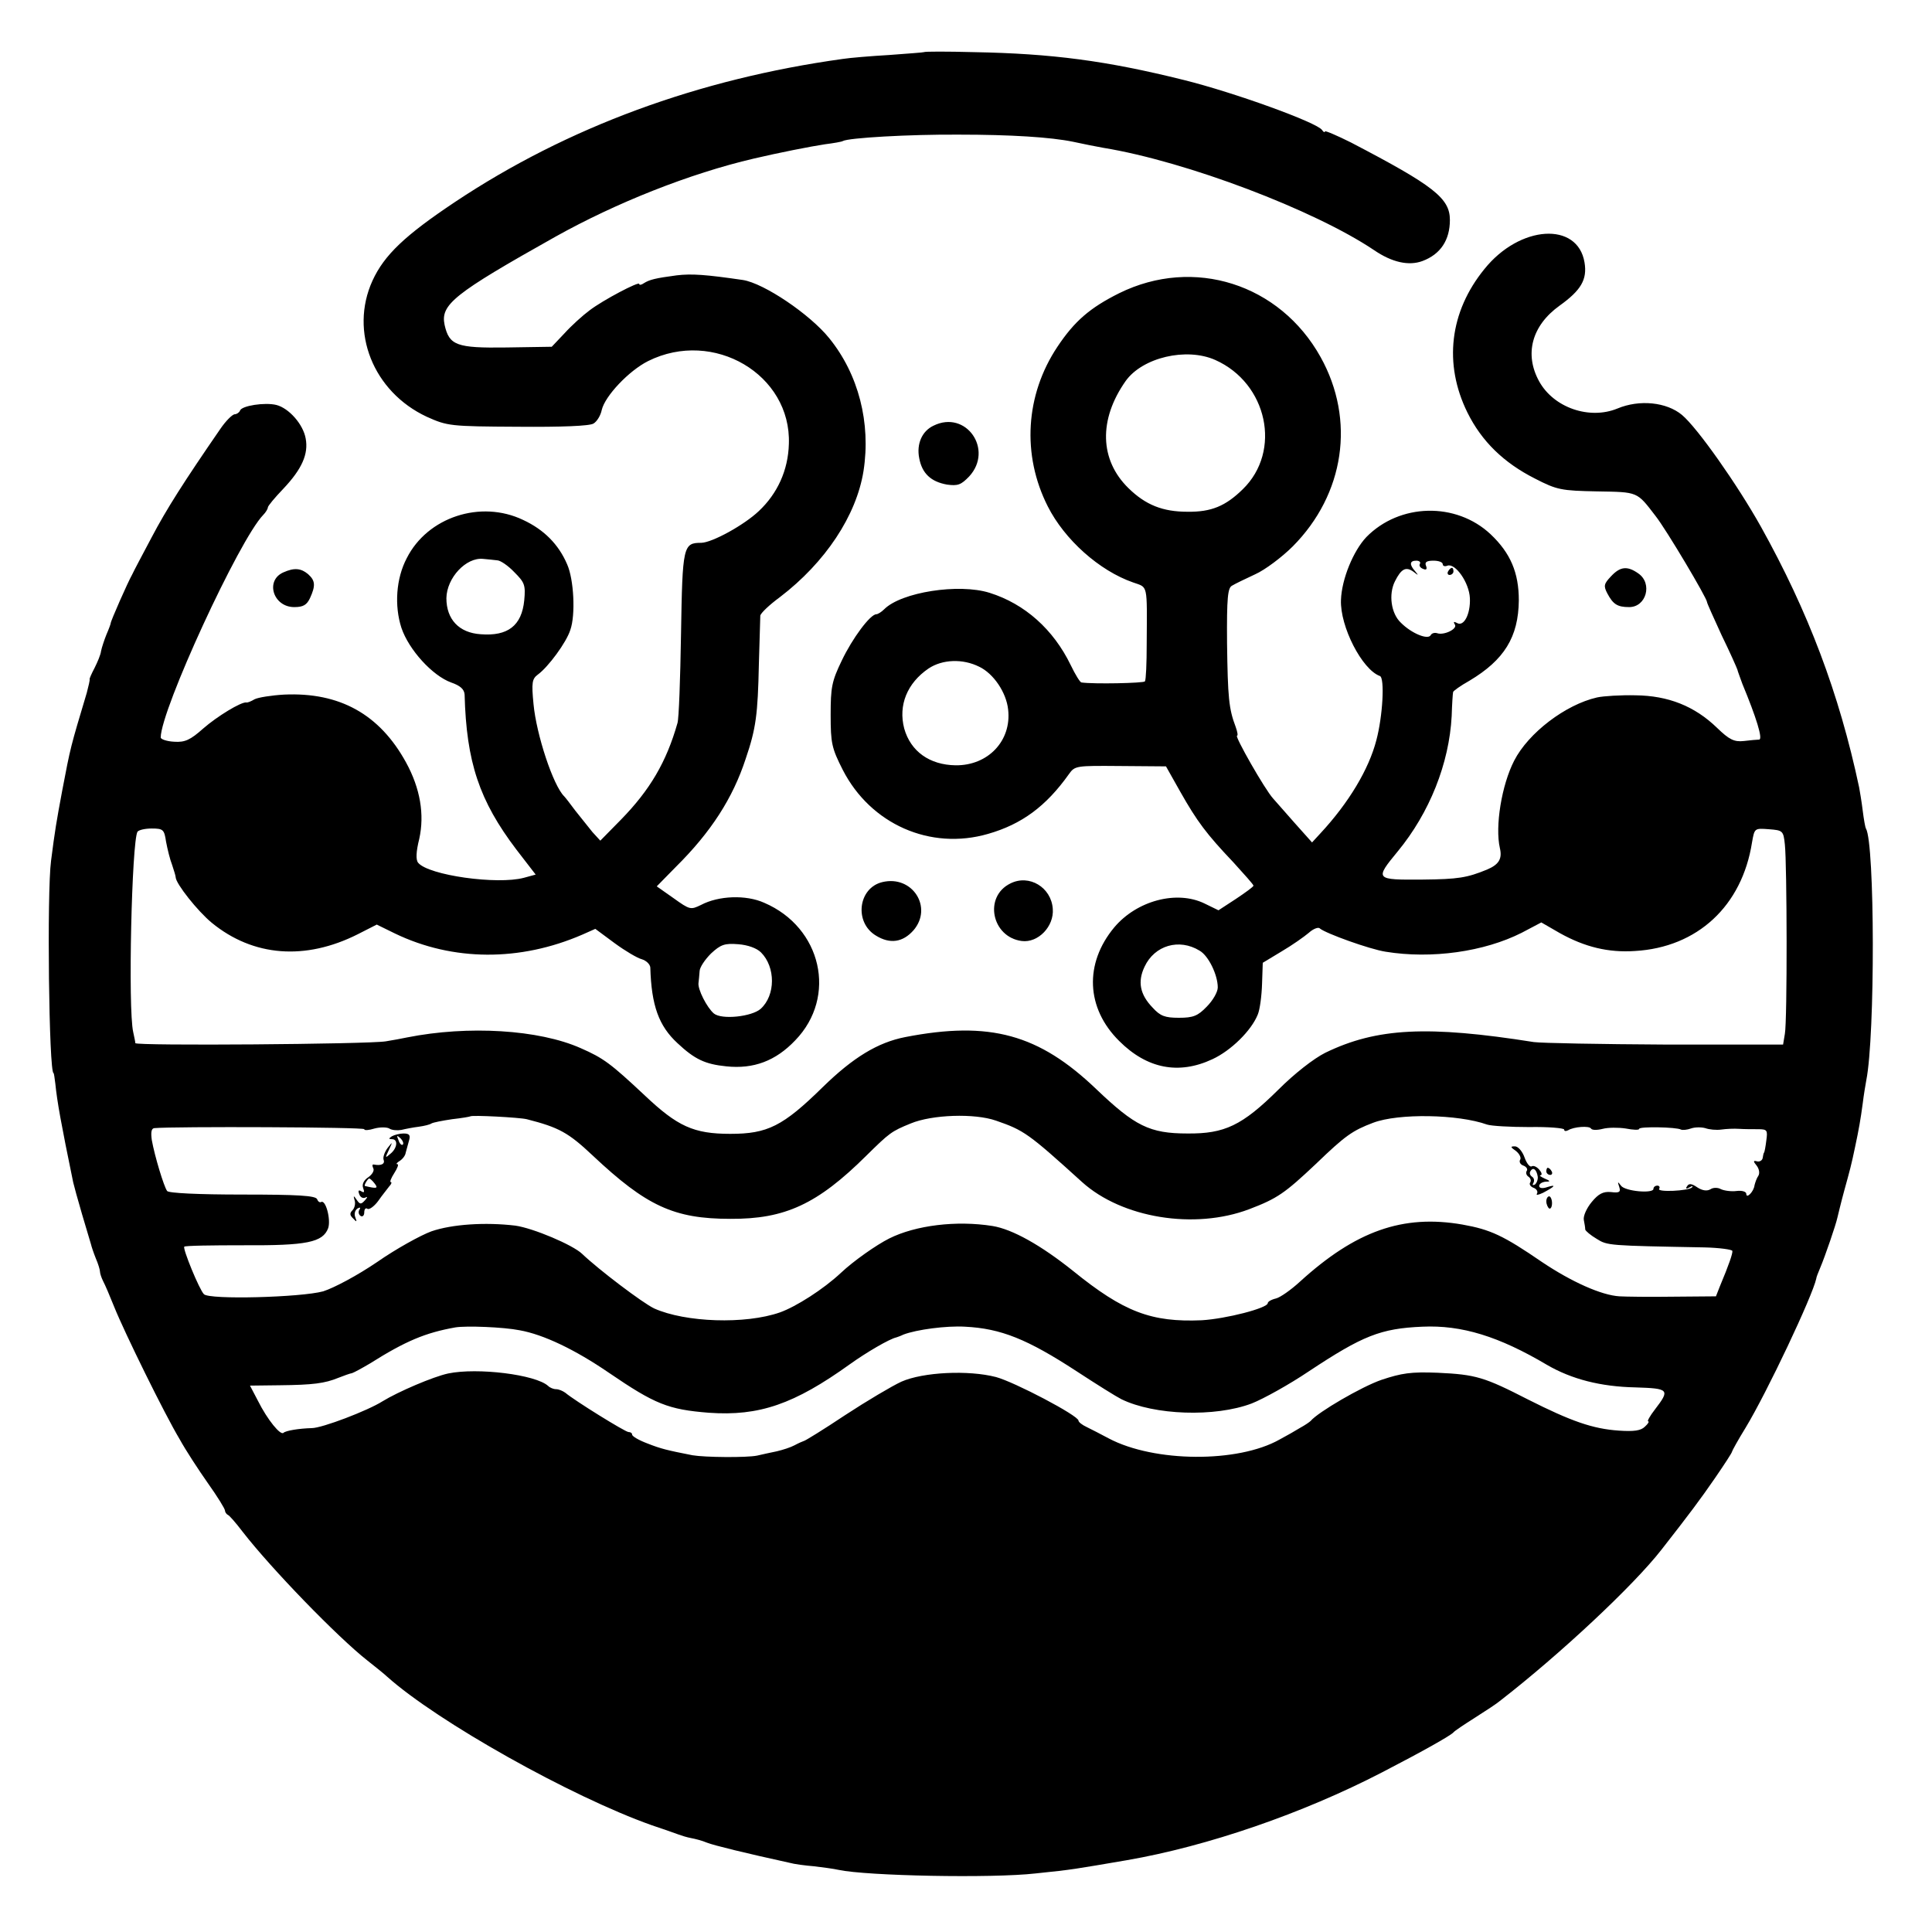
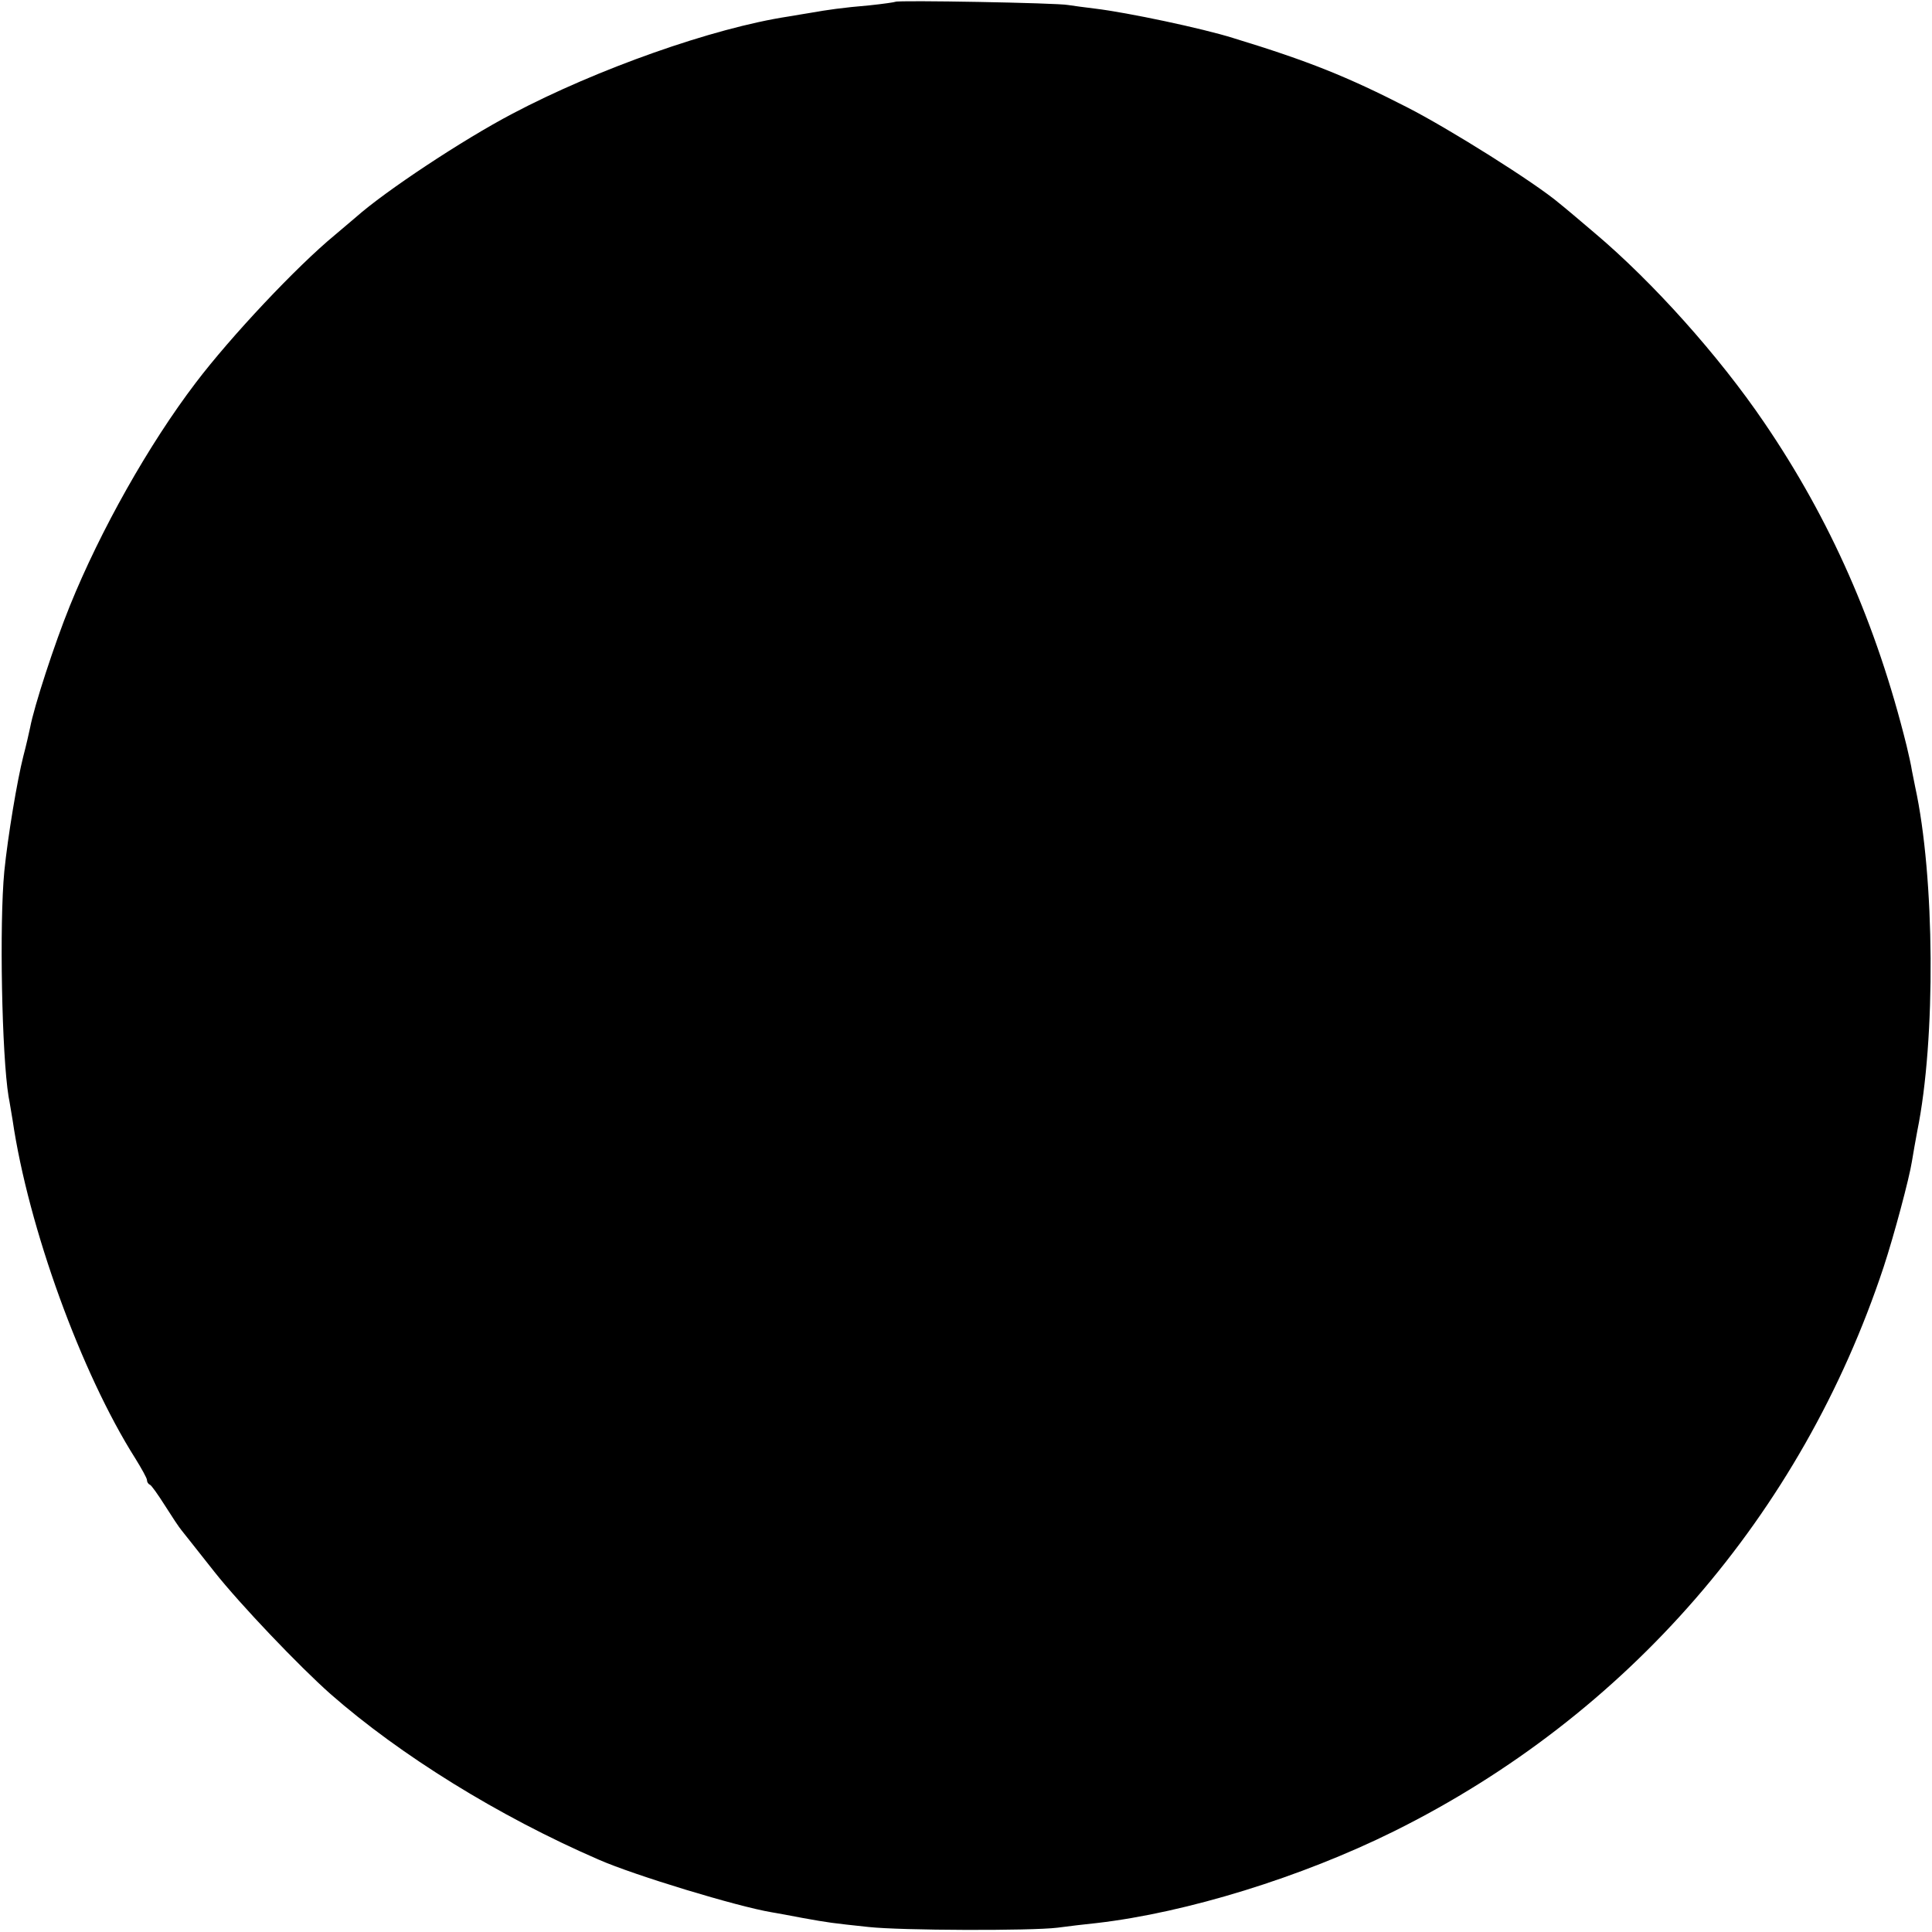
- <svg xmlns="http://www.w3.org/2000/svg" version="1.0" width="541pt" height="541pt" viewBox="0 0 541 541" preserveAspectRatio="xMidYMid meet">
-   <g transform="translate(0,541) scale(0.1,-0.1)" fill="#000000" stroke="none">
-     <path d="M2587 5264 c-1 -1 -45 -4 -97 -8 -52 -3 -111 -8 -130 -11 -404 -56 -771 -191 -1085 -400 -141 -94 -199 -149 -232 -221 -65 -143 2 -311 152 -381 58 -26 65 -27 255 -28 122 -1 201 2 212 9 10 6 20 23 23 38 9 39 76 110 130 137 183 91 401 -38 394 -232 -2 -74 -32 -139 -84 -188 -41 -39 -130 -88 -161 -89 -51 0 -53 -8 -57 -255 -2 -126 -6 -239 -10 -250 -31 -109 -77 -187 -158 -270 l-58 -59 -22 24 c-11 14 -33 41 -48 60 -14 19 -28 37 -31 40 -31 30 -78 173 -86 258 -6 61 -4 71 12 83 29 21 80 90 91 125 15 42 10 142 -9 184 -24 56 -65 97 -123 124 -119 57 -268 8 -326 -107 -30 -57 -35 -133 -15 -195 21 -62 87 -134 139 -153 26 -9 37 -19 38 -34 5 -189 41 -297 145 -434 l54 -70 -33 -9 c-75 -20 -267 7 -296 42 -7 8 -6 31 3 67 15 68 3 141 -37 214 -74 135 -186 197 -341 190 -36 -2 -73 -8 -83 -13 -10 -6 -20 -10 -23 -9 -15 2 -82 -39 -121 -73 -36 -32 -51 -39 -81 -37 -21 1 -38 7 -38 12 1 79 220 554 287 623 7 7 13 17 13 21 0 4 19 27 43 52 53 56 71 98 63 141 -7 40 -47 85 -82 94 -32 8 -98 -2 -102 -16 -2 -5 -9 -10 -15 -10 -7 -1 -25 -19 -40 -41 -102 -148 -151 -225 -192 -303 -26 -49 -51 -96 -55 -105 -12 -21 -60 -130 -60 -136 0 -2 -5 -16 -12 -32 -6 -15 -13 -36 -15 -46 -1 -10 -10 -31 -18 -47 -9 -17 -15 -31 -14 -32 1 -2 -3 -19 -8 -38 -46 -154 -45 -149 -69 -275 -16 -86 -20 -109 -31 -195 -12 -89 -6 -595 7 -595 1 0 3 -13 5 -30 5 -50 16 -111 50 -276 2 -9 13 -49 25 -90 12 -41 23 -78 25 -84 1 -5 7 -23 13 -38 7 -16 12 -33 12 -38 0 -5 4 -17 9 -27 5 -9 19 -42 31 -72 29 -72 141 -300 183 -370 17 -31 53 -86 79 -123 27 -38 48 -72 48 -77 0 -4 4 -10 8 -12 4 -1 23 -23 42 -48 80 -103 265 -294 349 -360 24 -19 49 -39 55 -45 141 -126 515 -336 741 -416 33 -11 67 -23 75 -26 8 -3 24 -8 35 -10 11 -2 31 -7 45 -13 21 -8 107 -29 230 -56 14 -4 45 -8 70 -10 25 -3 55 -7 68 -10 79 -17 429 -24 552 -10 107 11 108 12 255 37 226 39 493 131 715 246 116 60 192 103 200 112 3 4 30 22 60 41 30 19 62 40 70 47 169 131 374 323 452 423 79 101 109 141 151 202 26 38 47 70 47 73 0 2 17 33 38 67 60 99 188 370 198 418 0 3 5 16 11 30 14 33 44 121 48 140 2 8 10 42 19 75 16 58 20 72 31 125 10 47 15 75 21 120 3 25 8 54 10 65 25 125 24 664 -1 705 -2 3 -6 26 -9 50 -3 25 -8 54 -10 65 -56 264 -143 493 -275 730 -66 118 -178 277 -221 313 -43 36 -119 44 -181 18 -78 -32 -178 2 -219 76 -42 76 -21 156 57 212 60 43 78 73 70 121 -19 115 -181 105 -280 -18 -98 -120 -115 -266 -48 -402 40 -81 102 -141 189 -185 62 -32 74 -34 174 -36 116 -2 111 0 164 -69 30 -38 144 -230 144 -241 0 -3 19 -45 41 -93 23 -47 42 -90 44 -96 1 -5 8 -23 14 -40 39 -94 58 -155 47 -156 -6 0 -26 -2 -43 -4 -27 -3 -41 4 -75 37 -63 61 -137 90 -228 91 -41 1 -90 -2 -108 -6 -88 -20 -192 -99 -232 -177 -35 -68 -54 -184 -40 -245 7 -30 -3 -46 -36 -60 -56 -23 -81 -27 -180 -28 -134 -1 -135 0 -70 79 89 108 144 246 151 379 1 33 3 63 4 67 0 3 21 18 46 32 97 58 137 122 138 225 0 77 -23 132 -79 185 -97 91 -255 87 -348 -8 -36 -38 -69 -117 -71 -176 -3 -74 59 -195 109 -213 14 -5 8 -113 -10 -180 -21 -81 -77 -175 -157 -261 l-23 -25 -50 56 c-27 31 -54 61 -59 67 -23 25 -109 176 -101 176 3 0 1 11 -4 25 -19 50 -22 82 -24 234 -1 128 2 155 14 161 8 5 37 19 65 32 27 12 75 48 105 78 145 146 176 354 78 530 -114 205 -355 282 -564 179 -82 -41 -125 -78 -173 -150 -90 -135 -100 -303 -27 -447 47 -93 144 -180 239 -213 42 -15 39 -1 38 -172 0 -54 -2 -101 -5 -105 -3 -5 -144 -8 -178 -3 -4 1 -17 22 -30 49 -48 99 -128 171 -227 202 -86 27 -247 2 -295 -46 -8 -8 -18 -14 -22 -14 -17 0 -67 -67 -97 -130 -28 -58 -31 -75 -31 -152 0 -79 3 -93 34 -154 78 -152 245 -226 407 -179 94 27 162 77 226 167 17 24 20 24 144 23 l128 -1 40 -71 c47 -83 73 -118 149 -198 30 -33 56 -62 56 -65 0 -3 -22 -19 -49 -37 l-49 -32 -39 19 c-78 38 -190 8 -253 -67 -84 -101 -79 -226 14 -318 78 -78 167 -95 261 -51 52 24 109 80 127 125 6 14 11 53 12 86 l2 59 53 32 c29 17 63 41 76 52 12 11 27 17 31 12 17 -14 139 -58 184 -65 129 -21 276 0 381 53 l55 29 52 -30 c70 -39 136 -55 210 -50 175 10 300 126 328 304 7 40 7 40 47 37 39 -3 41 -4 45 -43 6 -54 7 -492 0 -530 l-5 -30 -329 0 c-181 1 -347 4 -369 7 -297 47 -440 40 -584 -30 -32 -16 -86 -58 -131 -103 -102 -101 -151 -124 -255 -123 -106 0 -147 21 -255 124 -161 154 -298 192 -535 146 -77 -15 -146 -57 -231 -140 -112 -110 -155 -131 -259 -131 -103 0 -148 21 -240 108 -95 89 -115 104 -179 132 -117 52 -315 64 -486 30 -14 -3 -41 -8 -60 -11 -49 -8 -700 -13 -701 -5 0 3 -3 17 -6 31 -15 65 -4 534 12 561 4 5 21 9 40 9 32 0 35 -3 40 -37 4 -21 11 -50 17 -65 5 -15 10 -31 10 -35 1 -18 61 -94 101 -127 116 -95 262 -106 409 -32 l53 27 51 -25 c162 -78 350 -79 525 -3 l36 16 54 -40 c30 -22 64 -42 76 -45 13 -4 23 -14 24 -23 3 -107 24 -164 76 -212 48 -45 77 -59 137 -65 76 -8 138 15 193 73 118 122 74 316 -87 385 -51 23 -128 20 -177 -6 -29 -14 -31 -14 -77 19 l-47 33 53 54 c99 98 160 193 196 303 29 85 34 124 37 265 2 69 4 130 4 136 1 7 25 30 55 52 127 97 214 228 234 353 21 135 -14 271 -96 372 -54 67 -183 154 -242 163 -103 15 -143 18 -185 13 -60 -8 -76 -12 -92 -22 -7 -5 -13 -6 -13 -2 0 8 -101 -45 -139 -74 -19 -14 -51 -43 -70 -64 l-36 -38 -127 -2 c-140 -2 -160 6 -173 63 -12 57 25 87 310 247 170 95 376 177 556 219 68 16 159 34 199 40 24 3 47 7 50 9 15 9 187 19 325 18 145 0 257 -7 320 -20 47 -10 48 -10 85 -17 232 -38 590 -174 757 -286 51 -35 98 -45 136 -31 51 19 77 59 77 115 0 61 -45 96 -277 217 -40 20 -73 34 -73 31 0 -4 -4 -2 -8 4 -14 21 -246 105 -387 140 -217 54 -369 74 -588 78 -75 2 -138 2 -140 0z m816 -862 c146 -65 187 -255 77 -362 -48 -47 -88 -64 -155 -63 -69 0 -117 19 -165 66 -81 79 -84 192 -8 300 47 66 170 95 251 59z m-2011 -561 c9 0 31 -15 48 -33 29 -29 32 -36 28 -79 -7 -71 -46 -101 -122 -95 -61 4 -96 42 -96 101 1 57 55 115 103 110 12 -1 30 -3 39 -4z m2584 -10 c-3 -5 1 -11 9 -14 9 -4 12 -1 8 9 -4 10 2 14 21 14 14 0 26 -4 26 -10 0 -5 6 -7 13 -4 22 8 61 -47 63 -91 2 -44 -17 -82 -37 -69 -8 4 -10 3 -5 -5 8 -12 -31 -31 -50 -24 -7 2 -15 0 -18 -6 -8 -13 -53 5 -83 35 -28 26 -35 80 -17 116 18 36 31 42 52 27 14 -11 15 -11 5 1 -17 19 -16 30 3 30 8 0 13 -4 10 -9z m-1234 -288 c40 -19 76 -72 81 -120 10 -87 -56 -157 -147 -156 -73 1 -126 39 -144 103 -17 65 8 127 68 168 39 26 96 28 142 5z m-611 -800 c41 -41 41 -120 -1 -158 -25 -22 -109 -31 -131 -13 -19 16 -46 68 -43 86 1 6 2 21 3 32 0 11 15 33 32 50 27 25 38 29 76 26 27 -2 52 -11 64 -23z m1228 5 c25 -14 51 -68 51 -103 0 -13 -14 -37 -31 -54 -25 -26 -38 -31 -78 -31 -39 0 -52 5 -73 28 -36 37 -43 73 -23 115 28 60 97 80 154 45z m-1884 -472 c90 -23 116 -37 185 -102 150 -141 227 -177 385 -177 153 -1 244 41 381 177 65 64 70 68 124 90 60 25 179 29 239 8 78 -27 90 -35 241 -172 112 -101 315 -134 468 -76 79 30 100 45 187 127 82 79 102 93 160 115 71 27 238 24 319 -5 12 -4 65 -7 118 -7 54 1 98 -3 98 -7 0 -5 5 -5 11 -2 16 10 59 13 64 5 3 -5 17 -5 33 -1 15 4 44 4 64 1 21 -4 38 -5 38 -1 0 7 105 5 117 -2 4 -2 17 -1 28 3 11 4 29 4 40 1 11 -4 31 -6 45 -4 14 2 36 3 50 2 14 -1 38 -1 53 -1 26 0 27 -3 23 -32 -2 -17 -5 -32 -6 -33 -2 -2 -3 -9 -4 -15 -1 -7 -8 -12 -16 -10 -11 3 -11 0 -1 -12 7 -9 9 -21 5 -28 -5 -7 -9 -19 -11 -27 -2 -18 -23 -39 -23 -24 0 6 -12 10 -27 8 -16 -2 -35 1 -44 5 -8 5 -22 5 -29 0 -10 -6 -23 -4 -37 5 -16 11 -24 12 -29 3 -5 -7 -2 -8 7 -3 8 5 11 5 7 0 -10 -10 -99 -14 -92 -4 3 5 0 9 -5 9 -6 0 -11 -4 -11 -9 0 -14 -80 -7 -91 9 -9 12 -10 12 -5 -3 5 -15 1 -18 -23 -15 -22 2 -35 -5 -54 -28 -14 -17 -24 -39 -22 -50 2 -10 4 -22 4 -27 1 -4 15 -16 32 -26 30 -19 33 -19 302 -24 42 -1 78 -6 78 -10 1 -7 -9 -37 -35 -99 l-11 -28 -120 -1 c-66 -1 -133 0 -150 1 -51 3 -135 41 -217 96 -108 74 -144 91 -223 105 -167 29 -299 -18 -455 -160 -25 -23 -55 -44 -67 -47 -13 -3 -23 -9 -23 -13 0 -14 -117 -44 -185 -48 -141 -6 -218 23 -360 138 -90 72 -170 117 -226 126 -101 16 -215 2 -289 -35 -36 -18 -100 -63 -135 -96 -49 -46 -126 -95 -171 -111 -97 -34 -265 -28 -352 11 -32 15 -156 109 -202 153 -26 25 -137 72 -187 79 -84 10 -177 4 -235 -16 -30 -11 -99 -49 -152 -86 -56 -38 -120 -72 -151 -82 -62 -17 -319 -24 -334 -8 -13 13 -60 128 -55 133 2 3 77 4 167 4 176 -1 221 8 236 48 8 24 -7 81 -20 73 -4 -2 -9 2 -11 8 -4 10 -54 13 -209 13 -124 0 -207 4 -211 10 -9 12 -35 98 -43 143 -3 22 -1 32 7 33 54 5 588 3 588 -3 0 -4 13 -3 29 2 15 4 34 4 41 0 7 -5 23 -6 34 -4 12 3 33 7 49 9 15 2 31 6 35 9 5 3 31 8 58 12 27 3 50 7 51 8 5 4 137 -3 158 -8z m-20 -591 c67 -12 155 -54 250 -119 129 -88 166 -103 280 -112 141 -10 239 24 395 136 46 33 111 71 130 75 3 1 12 4 20 8 37 14 120 25 172 22 101 -5 175 -35 313 -125 55 -36 111 -71 125 -78 92 -45 262 -51 365 -12 33 13 105 53 160 90 151 100 201 120 318 125 110 5 214 -27 349 -107 69 -40 150 -61 248 -63 94 -3 97 -6 54 -62 -14 -18 -22 -33 -19 -33 4 0 0 -7 -9 -15 -11 -11 -30 -14 -73 -11 -73 5 -133 26 -254 87 -123 63 -146 70 -253 75 -75 3 -101 -1 -158 -20 -55 -19 -177 -90 -198 -115 -3 -3 -16 -12 -29 -19 -13 -8 -39 -23 -58 -33 -117 -66 -351 -64 -478 3 -22 12 -50 26 -62 32 -13 6 -23 14 -23 18 0 14 -179 108 -231 122 -77 20 -204 14 -265 -13 -26 -12 -97 -54 -158 -94 -60 -40 -112 -72 -115 -72 -3 -1 -15 -6 -26 -12 -11 -6 -33 -13 -50 -17 -16 -3 -41 -9 -55 -12 -29 -6 -146 -5 -181 1 -71 14 -88 18 -126 33 -24 9 -43 20 -43 25 0 4 -4 7 -10 7 -9 0 -151 88 -177 110 -7 5 -18 10 -26 10 -7 0 -17 4 -22 9 -35 32 -198 52 -280 35 -42 -9 -140 -51 -184 -78 -41 -26 -169 -75 -198 -75 -36 -1 -72 -7 -79 -13 -8 -9 -45 36 -72 90 l-22 42 83 1 c93 1 126 5 165 21 15 6 32 12 38 13 6 2 28 14 50 27 100 63 155 86 239 101 30 5 135 1 180 -8z" />
-     <path d="M4055 3810 c-3 -5 -1 -10 4 -10 6 0 11 5 11 10 0 6 -2 10 -4 10 -3 0 -8 -4 -11 -10z" />
-     <path d="M1097 2228 c-9 -6 -9 -8 1 -8 17 0 15 -25 -5 -41 -15 -13 -15 -12 -4 11 11 24 11 24 -4 5 -8 -11 -13 -25 -11 -32 5 -12 -6 -18 -27 -14 -5 1 -5 -3 -2 -10 4 -6 -2 -17 -13 -25 -14 -9 -19 -21 -15 -31 4 -11 3 -14 -5 -9 -8 5 -10 2 -6 -8 3 -9 11 -13 18 -9 6 3 5 0 -2 -8 -11 -12 -14 -12 -23 1 -9 13 -10 13 -6 -1 3 -9 0 -22 -6 -28 -8 -8 -8 -14 2 -23 10 -11 11 -10 6 3 -4 10 -1 20 6 25 7 4 10 3 5 -4 -3 -6 -2 -13 4 -17 5 -3 10 1 10 10 0 9 4 14 9 10 5 -3 19 7 30 22 11 16 26 34 31 41 6 6 8 12 4 12 -3 0 1 11 10 25 9 14 13 25 9 25 -5 0 -2 4 6 9 8 5 16 15 17 23 2 7 6 22 9 33 5 16 2 21 -15 21 -11 0 -26 -4 -33 -8z m31 -23 c-3 -3 -9 2 -12 12 -6 14 -5 15 5 6 7 -7 10 -15 7 -18z m-79 -109 c11 -14 6 -15 -27 -7 -4 1 8 21 12 21 2 0 9 -6 15 -14z" />
-     <path d="M4245 2187 c10 -8 15 -19 12 -24 -4 -6 0 -14 9 -17 8 -3 13 -10 9 -15 -3 -5 -1 -12 5 -16 6 -4 8 -11 5 -16 -4 -5 1 -12 9 -15 9 -3 13 -11 10 -16 -4 -6 4 -4 17 2 34 18 38 24 12 16 -14 -5 -23 -3 -23 3 0 6 8 11 18 12 14 0 14 2 -3 9 -11 5 -16 9 -11 9 5 1 3 8 -4 16 -7 8 -16 12 -21 9 -5 -3 -14 8 -20 25 -6 17 -18 31 -27 31 -13 0 -13 -2 3 -13z m61 -72 c1 -8 -3 -18 -8 -22 -6 -3 -8 -1 -4 5 3 6 2 13 -4 17 -6 4 -8 11 -4 16 7 12 17 4 20 -16z" />
-     <path d="M4330 2130 c0 -5 5 -10 11 -10 5 0 7 5 4 10 -3 6 -8 10 -11 10 -2 0 -4 -4 -4 -10z" />
-     <path d="M4330 2046 c0 -8 4 -17 8 -20 4 -2 8 4 8 15 0 10 -4 19 -8 19 -4 0 -8 -6 -8 -14z" />
-     <path d="M2614 4218 c-32 -15 -48 -51 -40 -91 8 -43 33 -66 78 -74 30 -4 39 -1 62 23 69 75 -9 187 -100 142z" />
-     <path d="M793 3807 c-51 -23 -28 -97 31 -97 25 0 35 6 44 25 16 35 15 49 -5 67 -20 17 -39 19 -70 5z" />
-     <path d="M4511 3796 c-20 -21 -21 -27 -10 -48 16 -30 28 -38 61 -38 48 0 66 66 26 94 -31 22 -51 20 -77 -8z" />
-     <path d="M2471 2940 c-68 -16 -80 -113 -18 -150 39 -24 75 -19 105 15 55 64 -3 155 -87 135z" />
-     <path d="M2829 2936 c-75 -37 -52 -150 32 -161 46 -6 91 41 87 90 -4 60 -66 98 -119 71z" />
+ <svg xmlns="http://www.w3.org/2000/svg" version="1.0" width="539pt" height="539pt" viewBox="0 0 539 539" preserveAspectRatio="xMidYMid meet">
+   <g transform="translate(0,539) scale(0.1,-0.1)" fill="#000000" stroke="none">
+     <path d="M2498 5385 c-1 -1 -34 -6 -73 -10 -72 -6 -121 -13 -165 -21 -14 -2 -41 -7 -60 -10 -211 -32 -535 -147 -770 -271 -141 -74 -356 -217 -436 -288 -6 -5 -33 -28 -59 -50 -108 -89 -292 -285 -389 -413 -131 -172 -266 -412 -351 -622 -43 -106 -100 -281 -111 -340 -3 -14 -11 -50 -19 -80 -17 -67 -43 -222 -53 -321 -14 -147 -7 -513 12 -629 3 -14 7 -42 11 -64 44 -301 192 -707 342 -944 18 -29 33 -56 33 -61 0 -5 3 -11 8 -13 4 -1 23 -28 42 -58 19 -30 40 -62 47 -70 6 -8 48 -60 91 -115 72 -91 237 -264 324 -341 195 -171 469 -341 748 -462 100 -44 387 -131 483 -147 12 -2 51 -9 87 -16 72 -13 80 -14 183 -25 91 -10 454 -11 527 -2 30 4 80 10 110 13 251 29 571 128 829 256 651 323 1137 883 1366 1574 29 88 72 249 79 295 3 19 10 58 15 85 52 255 49 709 -6 960 -2 11 -6 31 -9 45 -2 14 -9 45 -15 70 -84 339 -213 631 -397 901 -127 187 -311 392 -472 528 -41 35 -86 73 -100 84 -67 57 -309 209 -425 268 -166 85 -275 129 -485 193 -86 27 -294 71 -385 82 -27 3 -61 8 -75 10 -29 6 -477 14 -482 9z" />
  </g>
</svg>
